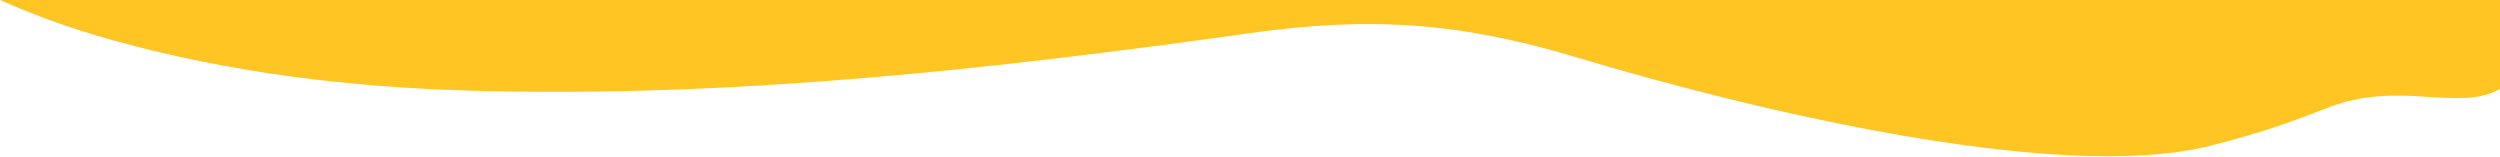
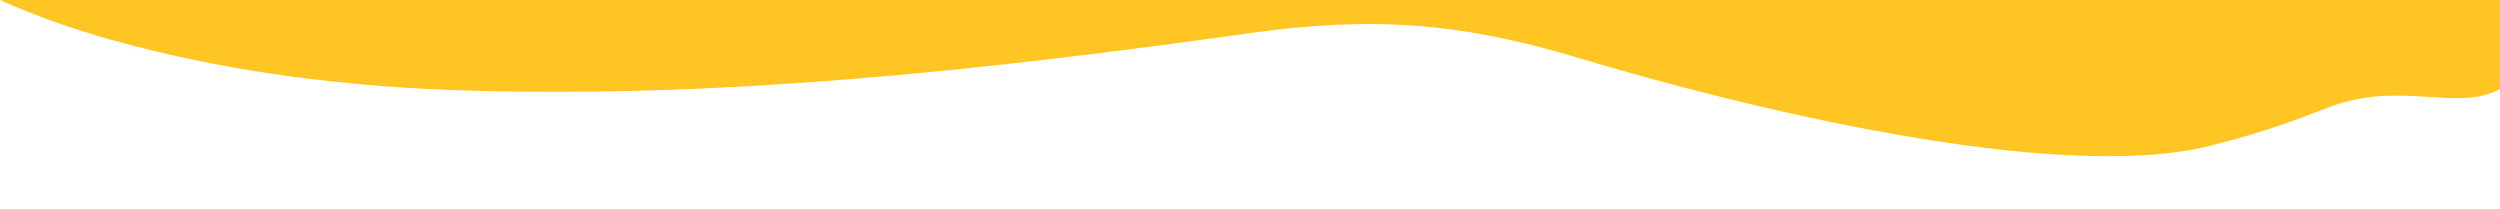
- <svg xmlns="http://www.w3.org/2000/svg" id="Layer_2" viewBox="0 0 2400 150">
+ <svg xmlns="http://www.w3.org/2000/svg" id="Layer_2" viewBox="0 0 2400 200">
  <defs>
-     <style>.cls-1{fill:#ffc522;}</style>
+     <style>.cls-1{fill:none;}.cls-2{fill:#ffc522;}</style>
  </defs>
  <g id="shapes">
-     <path class="cls-1" d="M2400,0H0C33.73,15.08,69.74,27.94,108.04,38.58c112.81,31.36,228.1,45.22,344.59,48.48,250.98,7.04,499.83-20.6,747.69-55.32,116.85-16.37,202.33-10.06,314.81,23.79,153.57,46.23,458.58,122.02,607.22,84.24,48.5-12.33,75.97-22.26,112.64-36.52,68.9-26.79,123.96,4.92,165.02-17.86V0Z" />
+     <path class="cls-1" d="M0,0V50c33.73,15.08,69.74,27.94,108.04,38.58,112.81,31.36,228.1,45.22,344.59,48.48,250.98,7.04,499.83-20.6,747.69-55.32,116.85-16.37,202.33-10.06,314.81,23.79,153.57,46.23,458.58,122.02,607.22,84.24,48.5-12.33,75.97-22.26,112.64-36.52,68.9-26.79,123.96,4.92,165.02-17.86V0H0Z" />
+     <path class="cls-2" d="M2400,0H0C33.73,15.08,69.74,27.94,108.04,38.58c112.81,31.36,228.1,45.22,344.59,48.48,250.98,7.04,499.83-20.6,747.69-55.32,116.85-16.37,202.33-10.06,314.81,23.79,153.57,46.23,458.58,122.02,607.22,84.24,48.5-12.33,75.97-22.26,112.64-36.52,68.9-26.79,123.96,4.92,165.02-17.86V0Z" />
  </g>
</svg>
